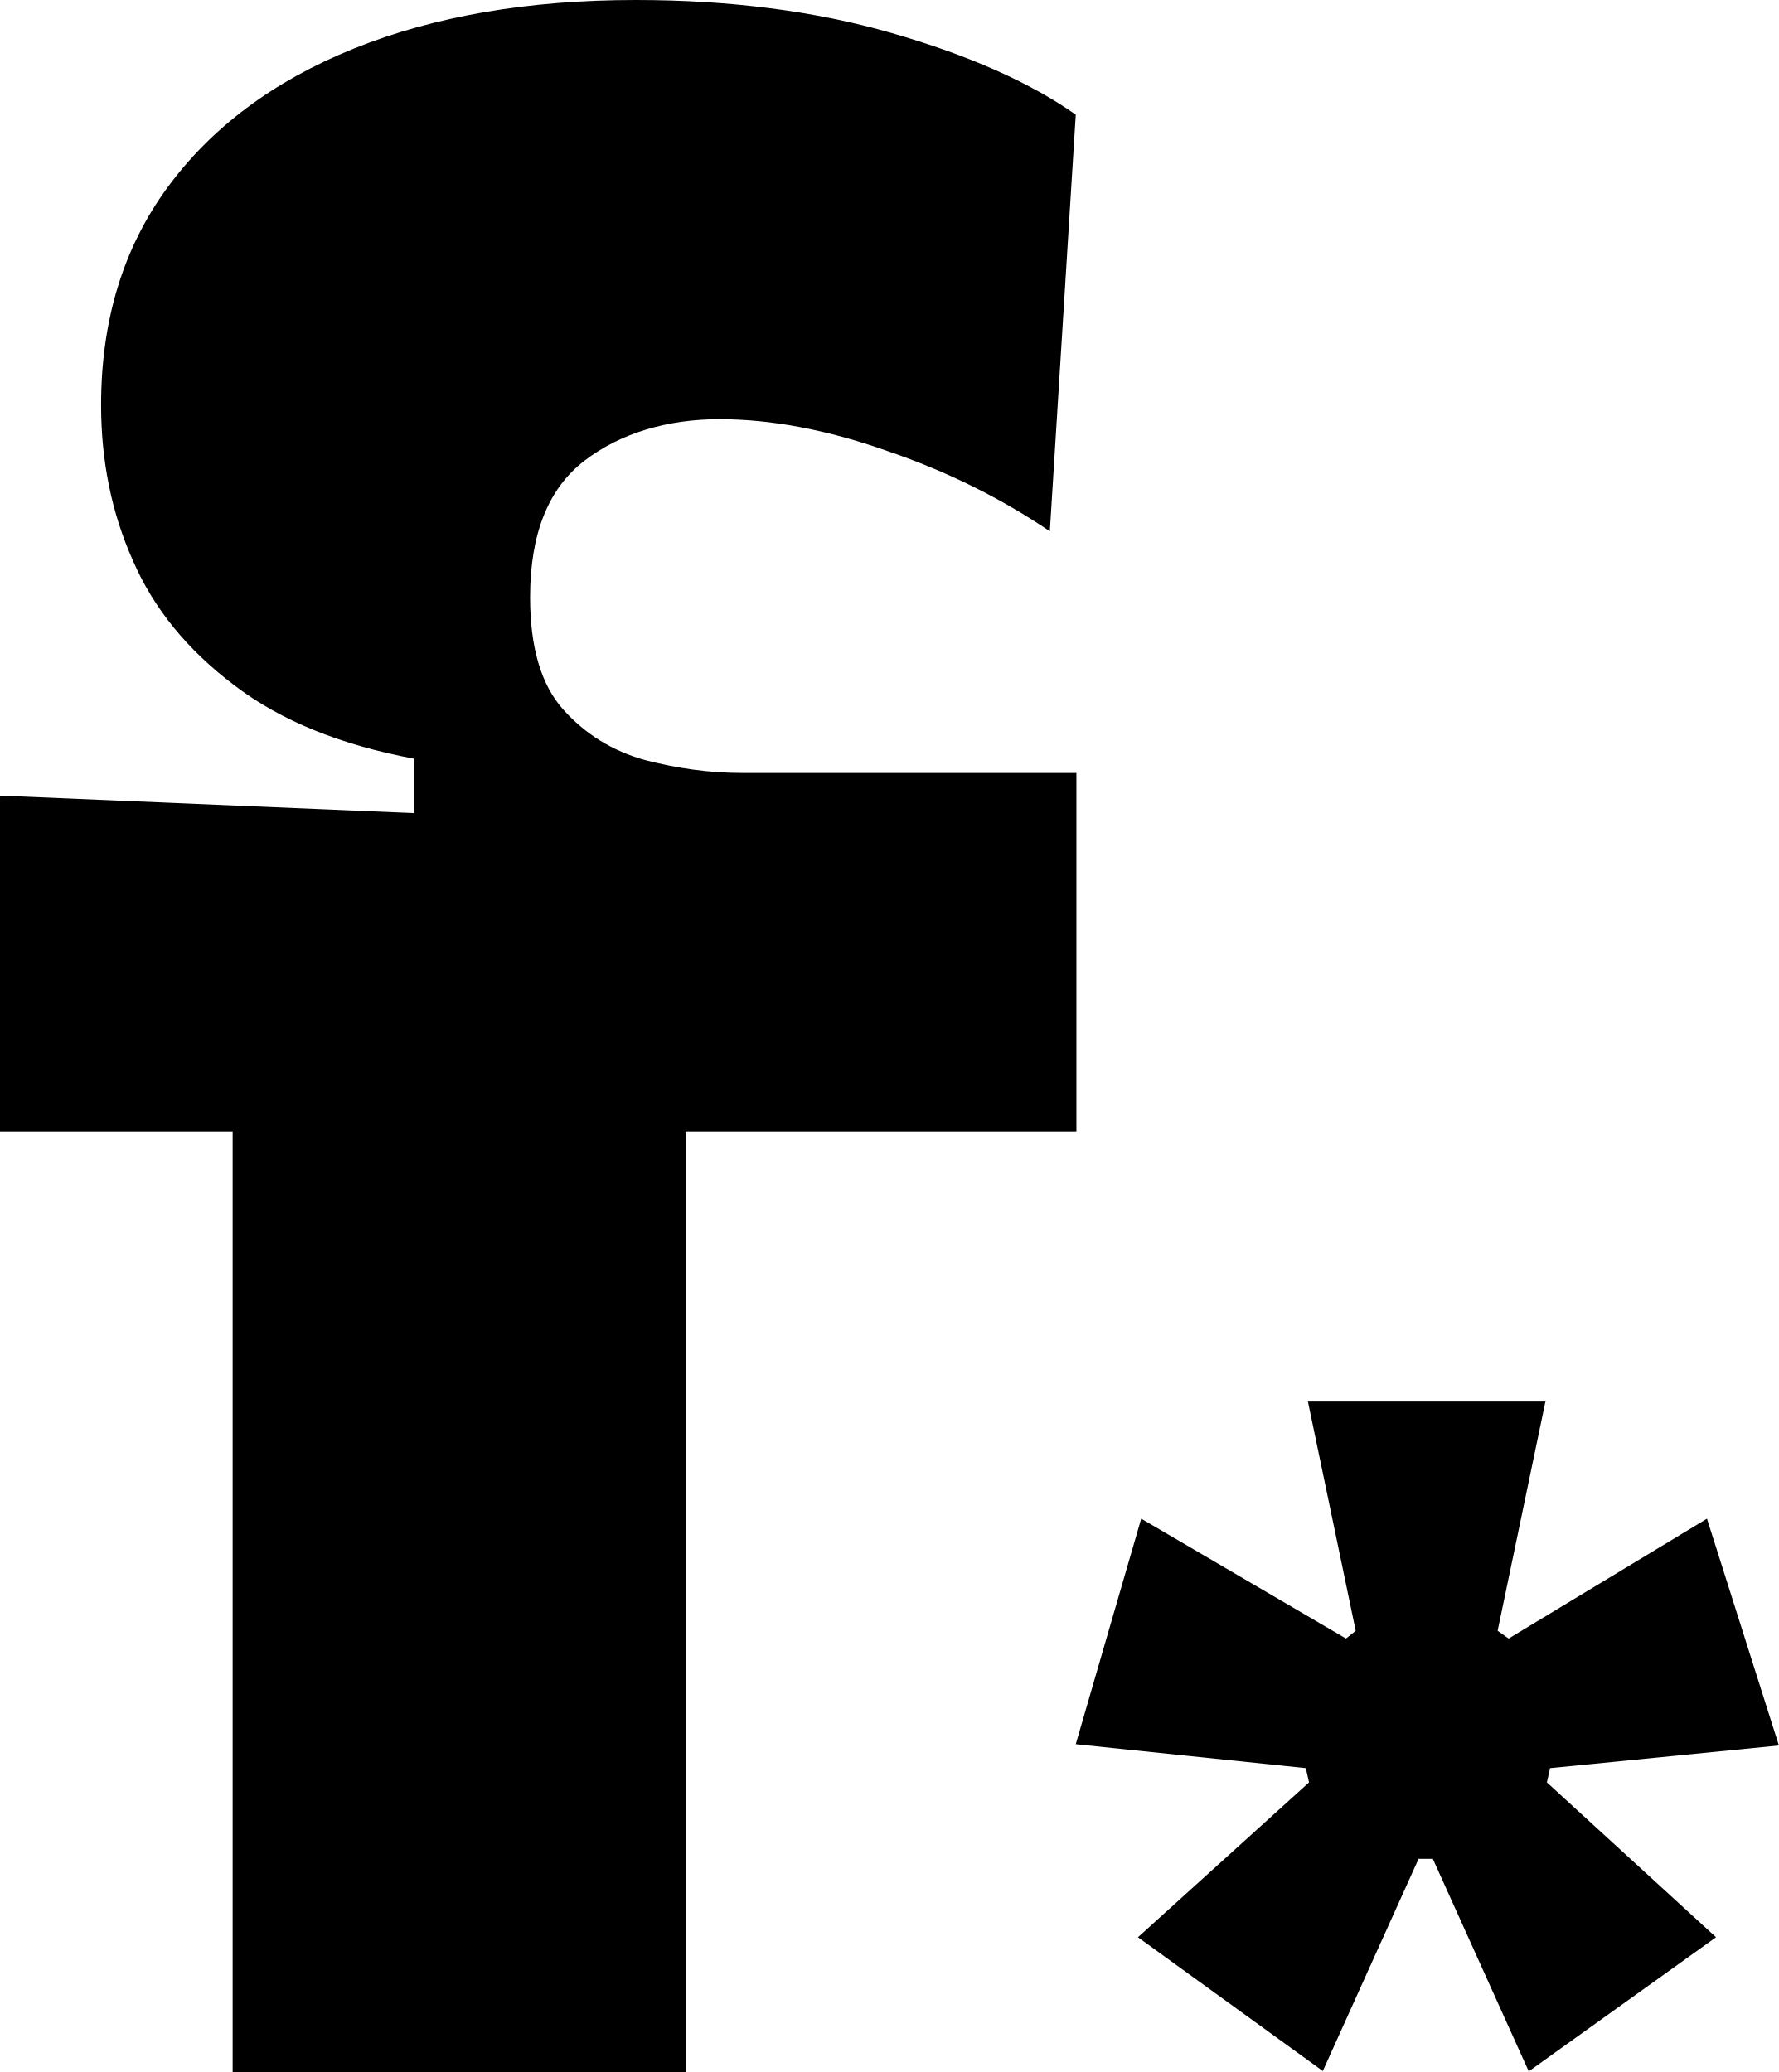
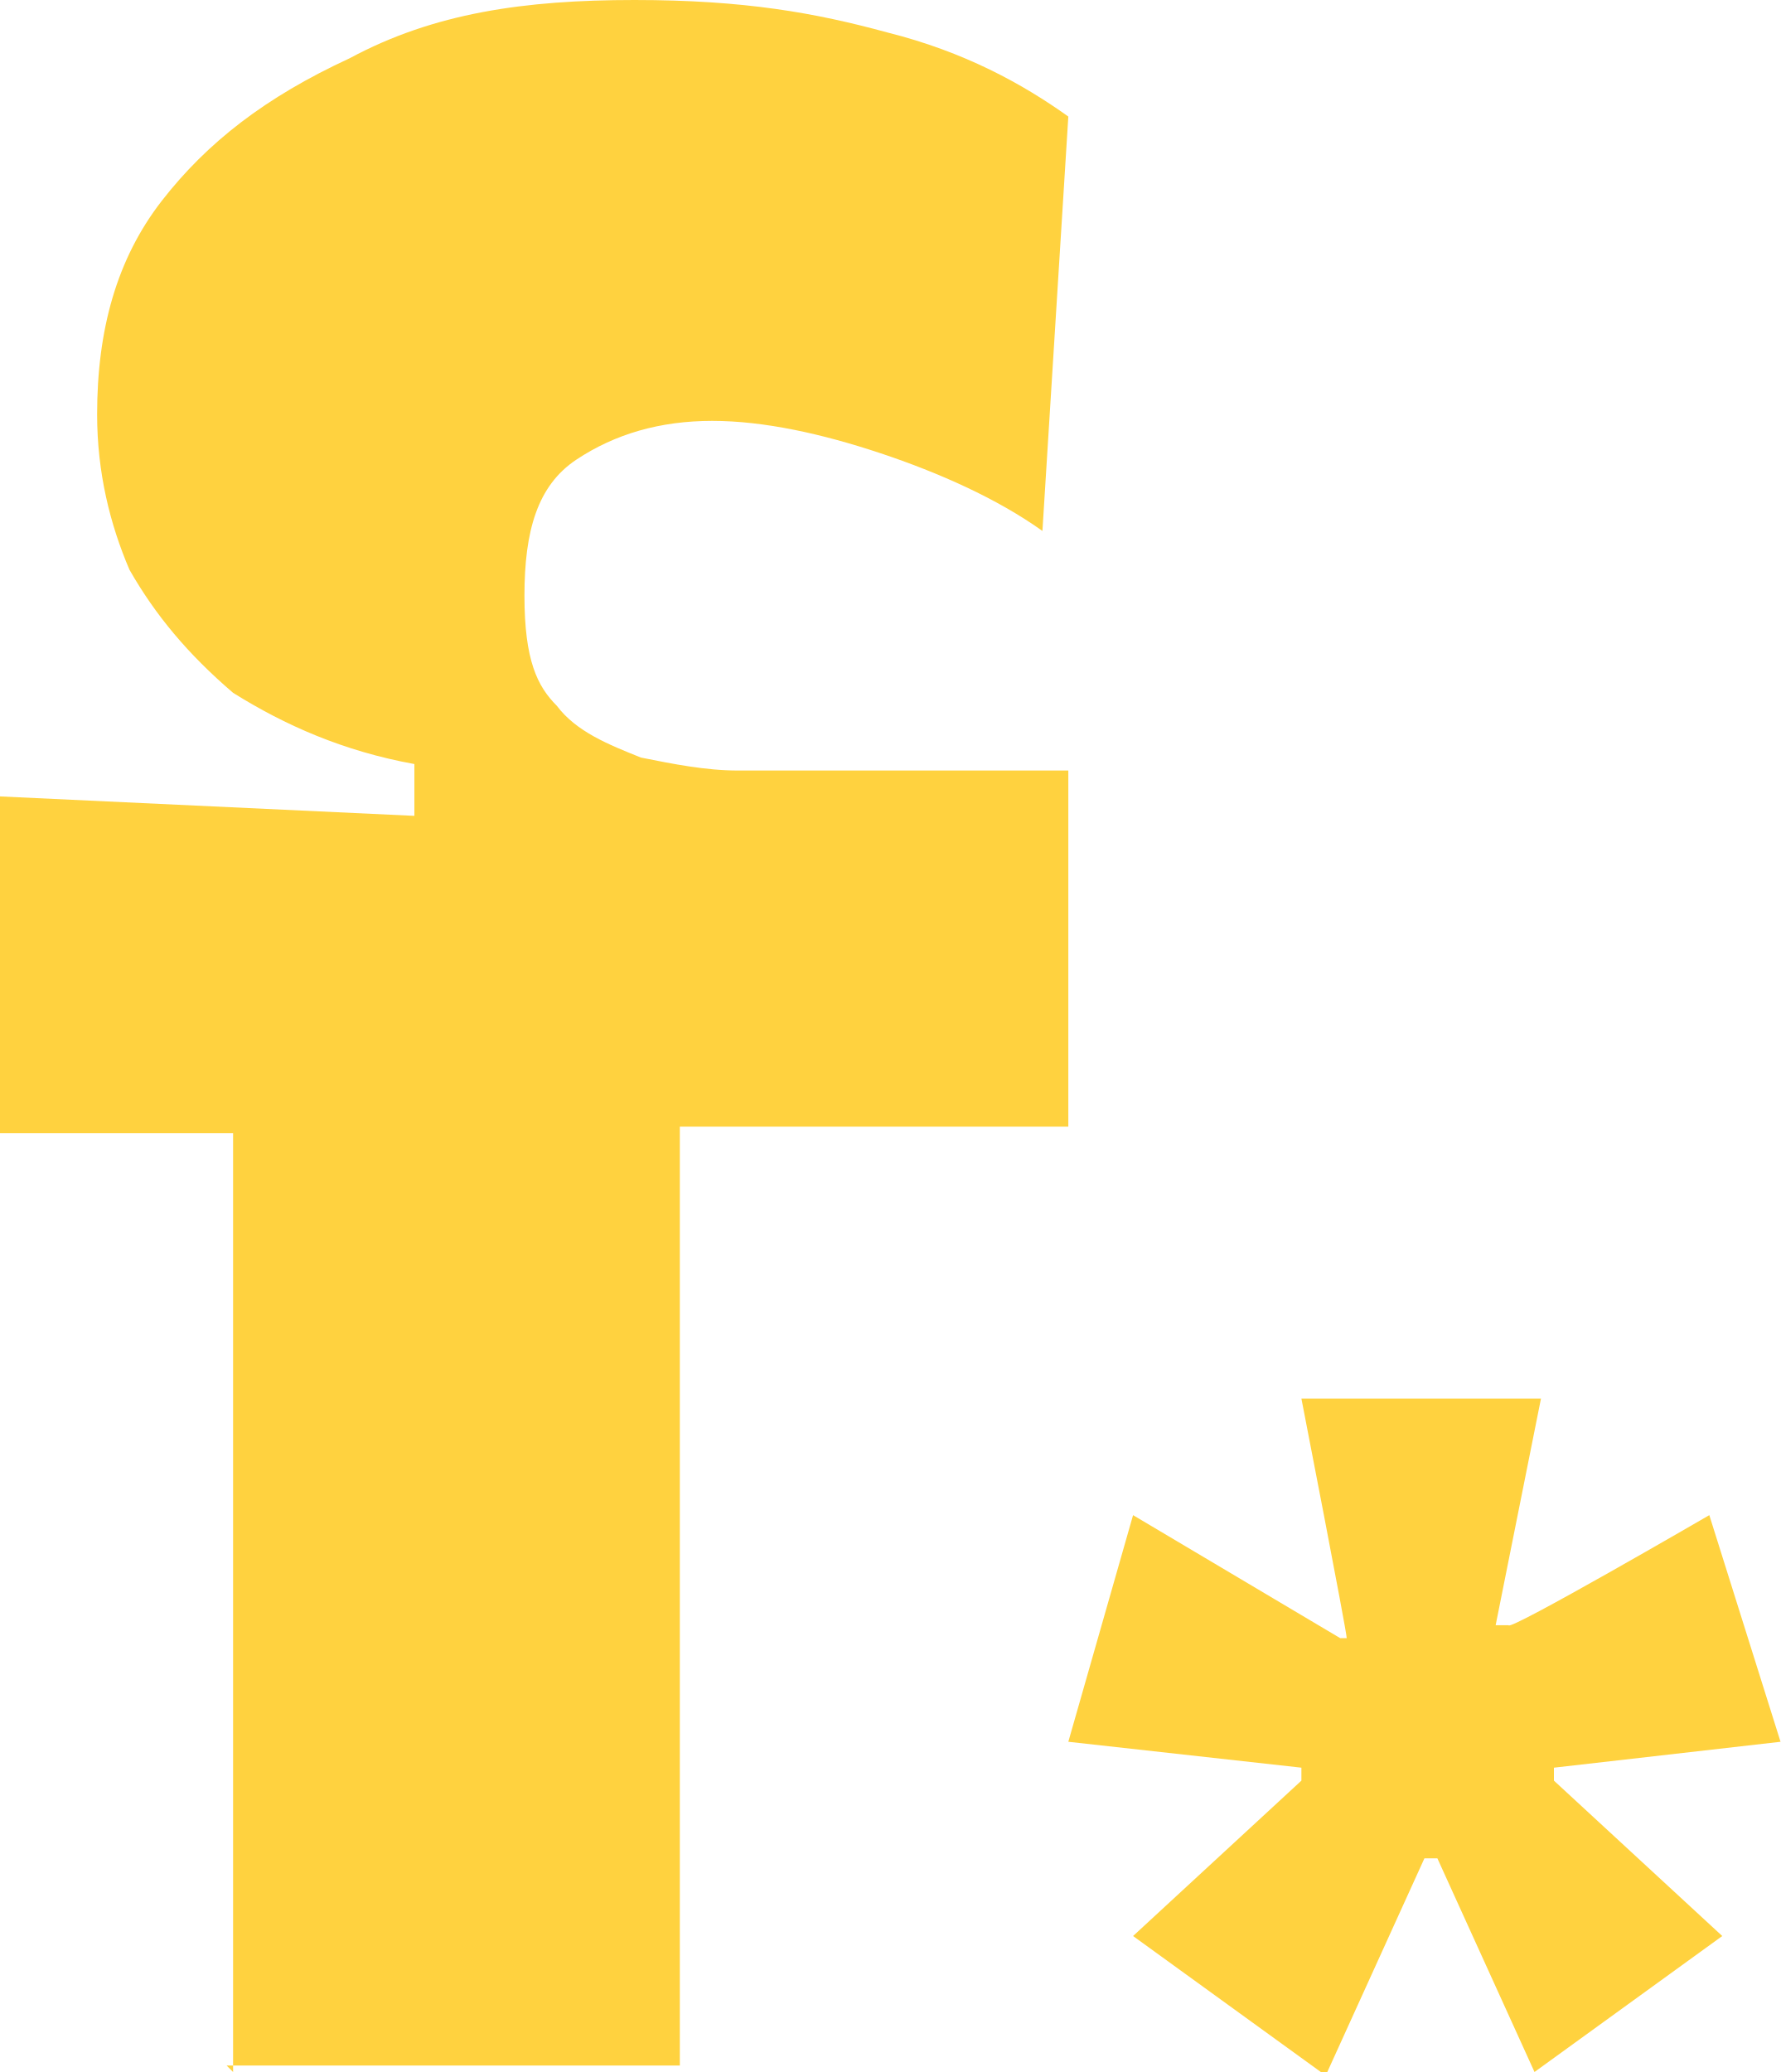
- <svg xmlns="http://www.w3.org/2000/svg" id="Capa_2" viewBox="0 0 27.45 31.98">
-   <path d="M3.59,31.98v-14.51H0v-5.19l6.39.27v-.84c-1.12-.21-2.05-.58-2.77-1.13-.73-.55-1.25-1.19-1.57-1.93-.33-.74-.49-1.54-.49-2.4,0-1.3.34-2.42,1.02-3.35.68-.93,1.64-1.65,2.88-2.15,1.24-.5,2.69-.75,4.35-.75,1.45,0,2.77.17,3.95.51,1.18.34,2.13.76,2.84,1.26l-.4,6.43c-.74-.5-1.57-.92-2.51-1.24-.93-.33-1.8-.49-2.59-.49s-1.52.21-2.08.64c-.56.43-.84,1.13-.84,2.11,0,.77.17,1.35.51,1.73.34.38.76.64,1.26.78.5.13,1,.2,1.51.2h5.15v5.54h-6.03v14.51H3.59Z" />
-   <path d="M20.42,31.97l-2.86-2.07,2.64-2.39-.05-.22-3.55-.37,1.01-3.48,3.16,1.85.15-.12-.74-3.55h3.67l-.74,3.55.17.12,3.06-1.85,1.11,3.5-3.53.35-.05.22,2.61,2.39-2.89,2.07-1.48-3.28h-.22l-1.48,3.28Z" />
+ <svg xmlns="http://www.w3.org/2000/svg" id="Capa_2" version="1.1" viewBox="0 0 27.5 32">
+   <defs>
+     <style>
+       .st0 {
+         fill: #ffd23f;
+       }
+     </style>
+   </defs>
+   <path class="st0" d="M3.6,32v-14.5H0v-5.2l6.4.3v-.8c-1.1-.2-2-.6-2.8-1.1-.7-.6-1.2-1.2-1.6-1.9-.3-.7-.5-1.5-.5-2.4,0-1.3.3-2.4,1-3.3.7-.9,1.6-1.6,2.9-2.2C6.7.2,8.1,0,9.8,0s2.8.2,3.9.5c1.2.3,2.1.8,2.8,1.3l-.4,6.4c-.7-.5-1.6-.9-2.5-1.2-.9-.3-1.8-.5-2.6-.5s-1.5.2-2.1.6c-.6.4-.8,1.1-.8,2.1s.2,1.4.5,1.7c.3.4.8.6,1.3.8.5.1,1,.2,1.5.2h5.1v5.5h-6v14.5s-7,0-7,0Z" />
+   <path class="st0" d="M20.4,32l-2.9-2.1,2.6-2.4v-.2s-3.6-.4-3.6-.4l1-3.5,3.2,1.9h.1c0-.1-.7-3.7-.7-3.7h3.7l-.7,3.5h.2c0,.1,3.1-1.7,3.1-1.7l1.1,3.5-3.5.4v.2s2.6,2.4,2.6,2.4l-2.9,2.1-1.5-3.3h-.2l-1.5,3.3h0Z" />
</svg>
